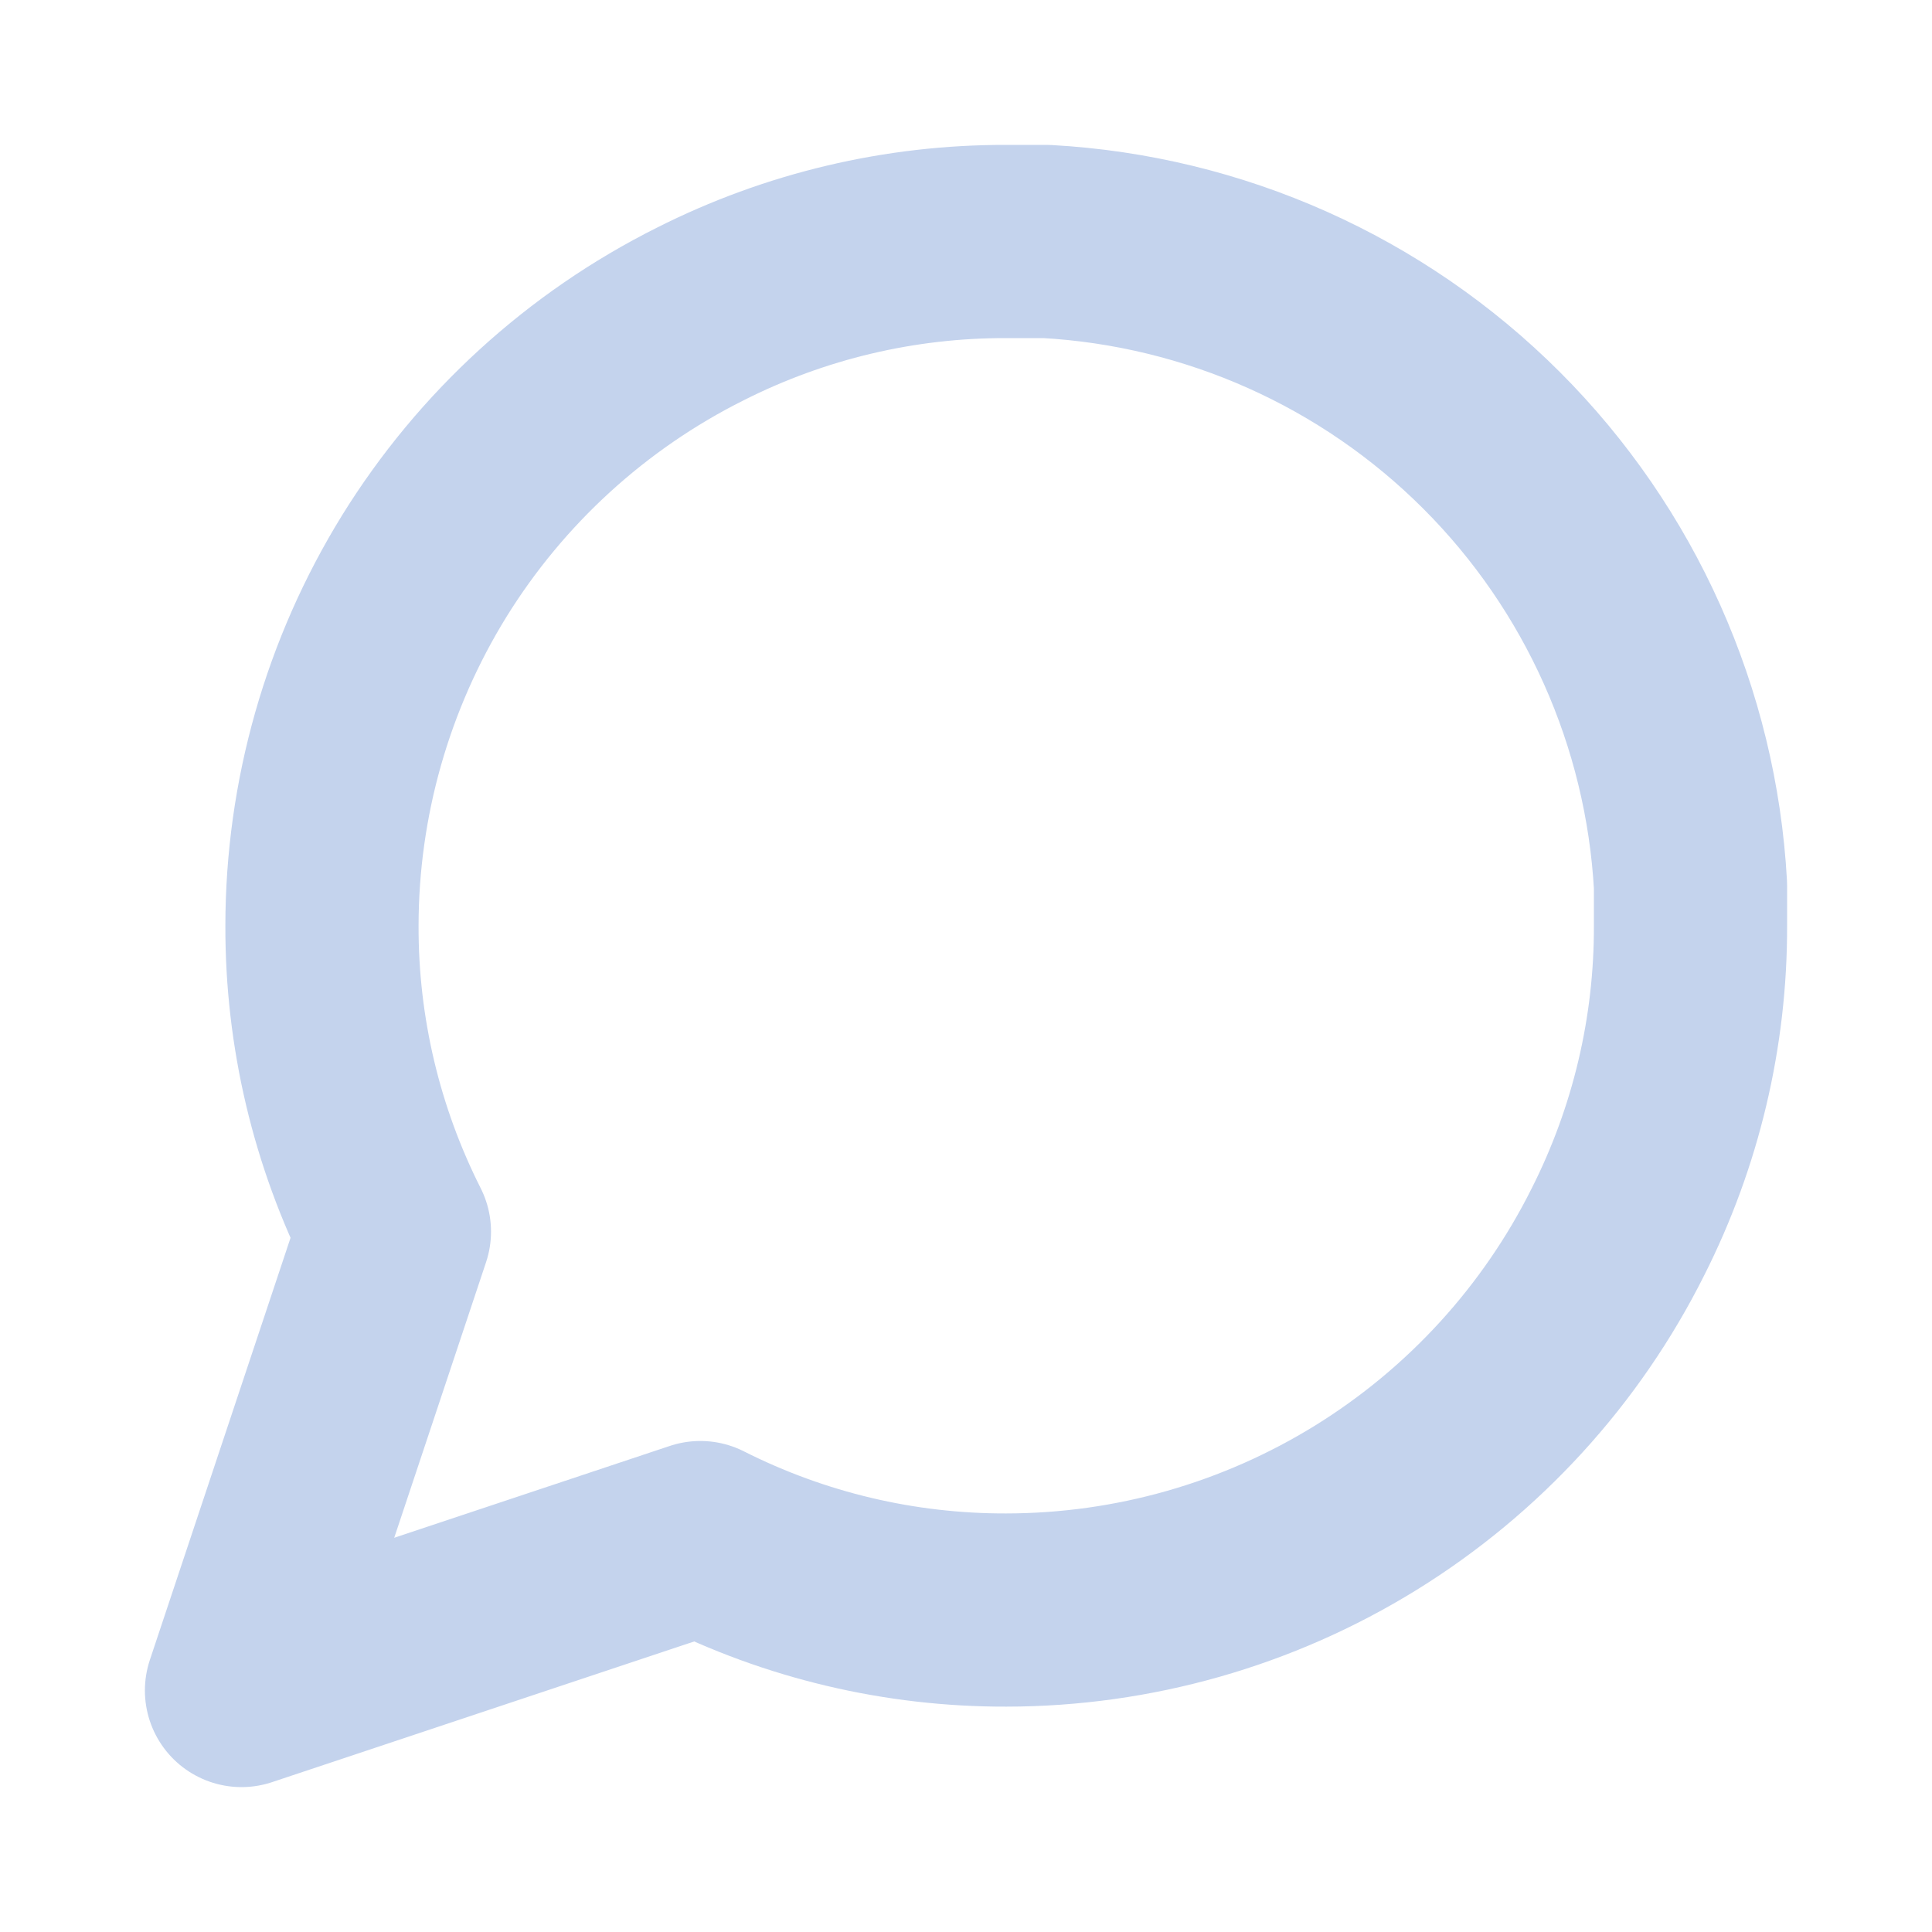
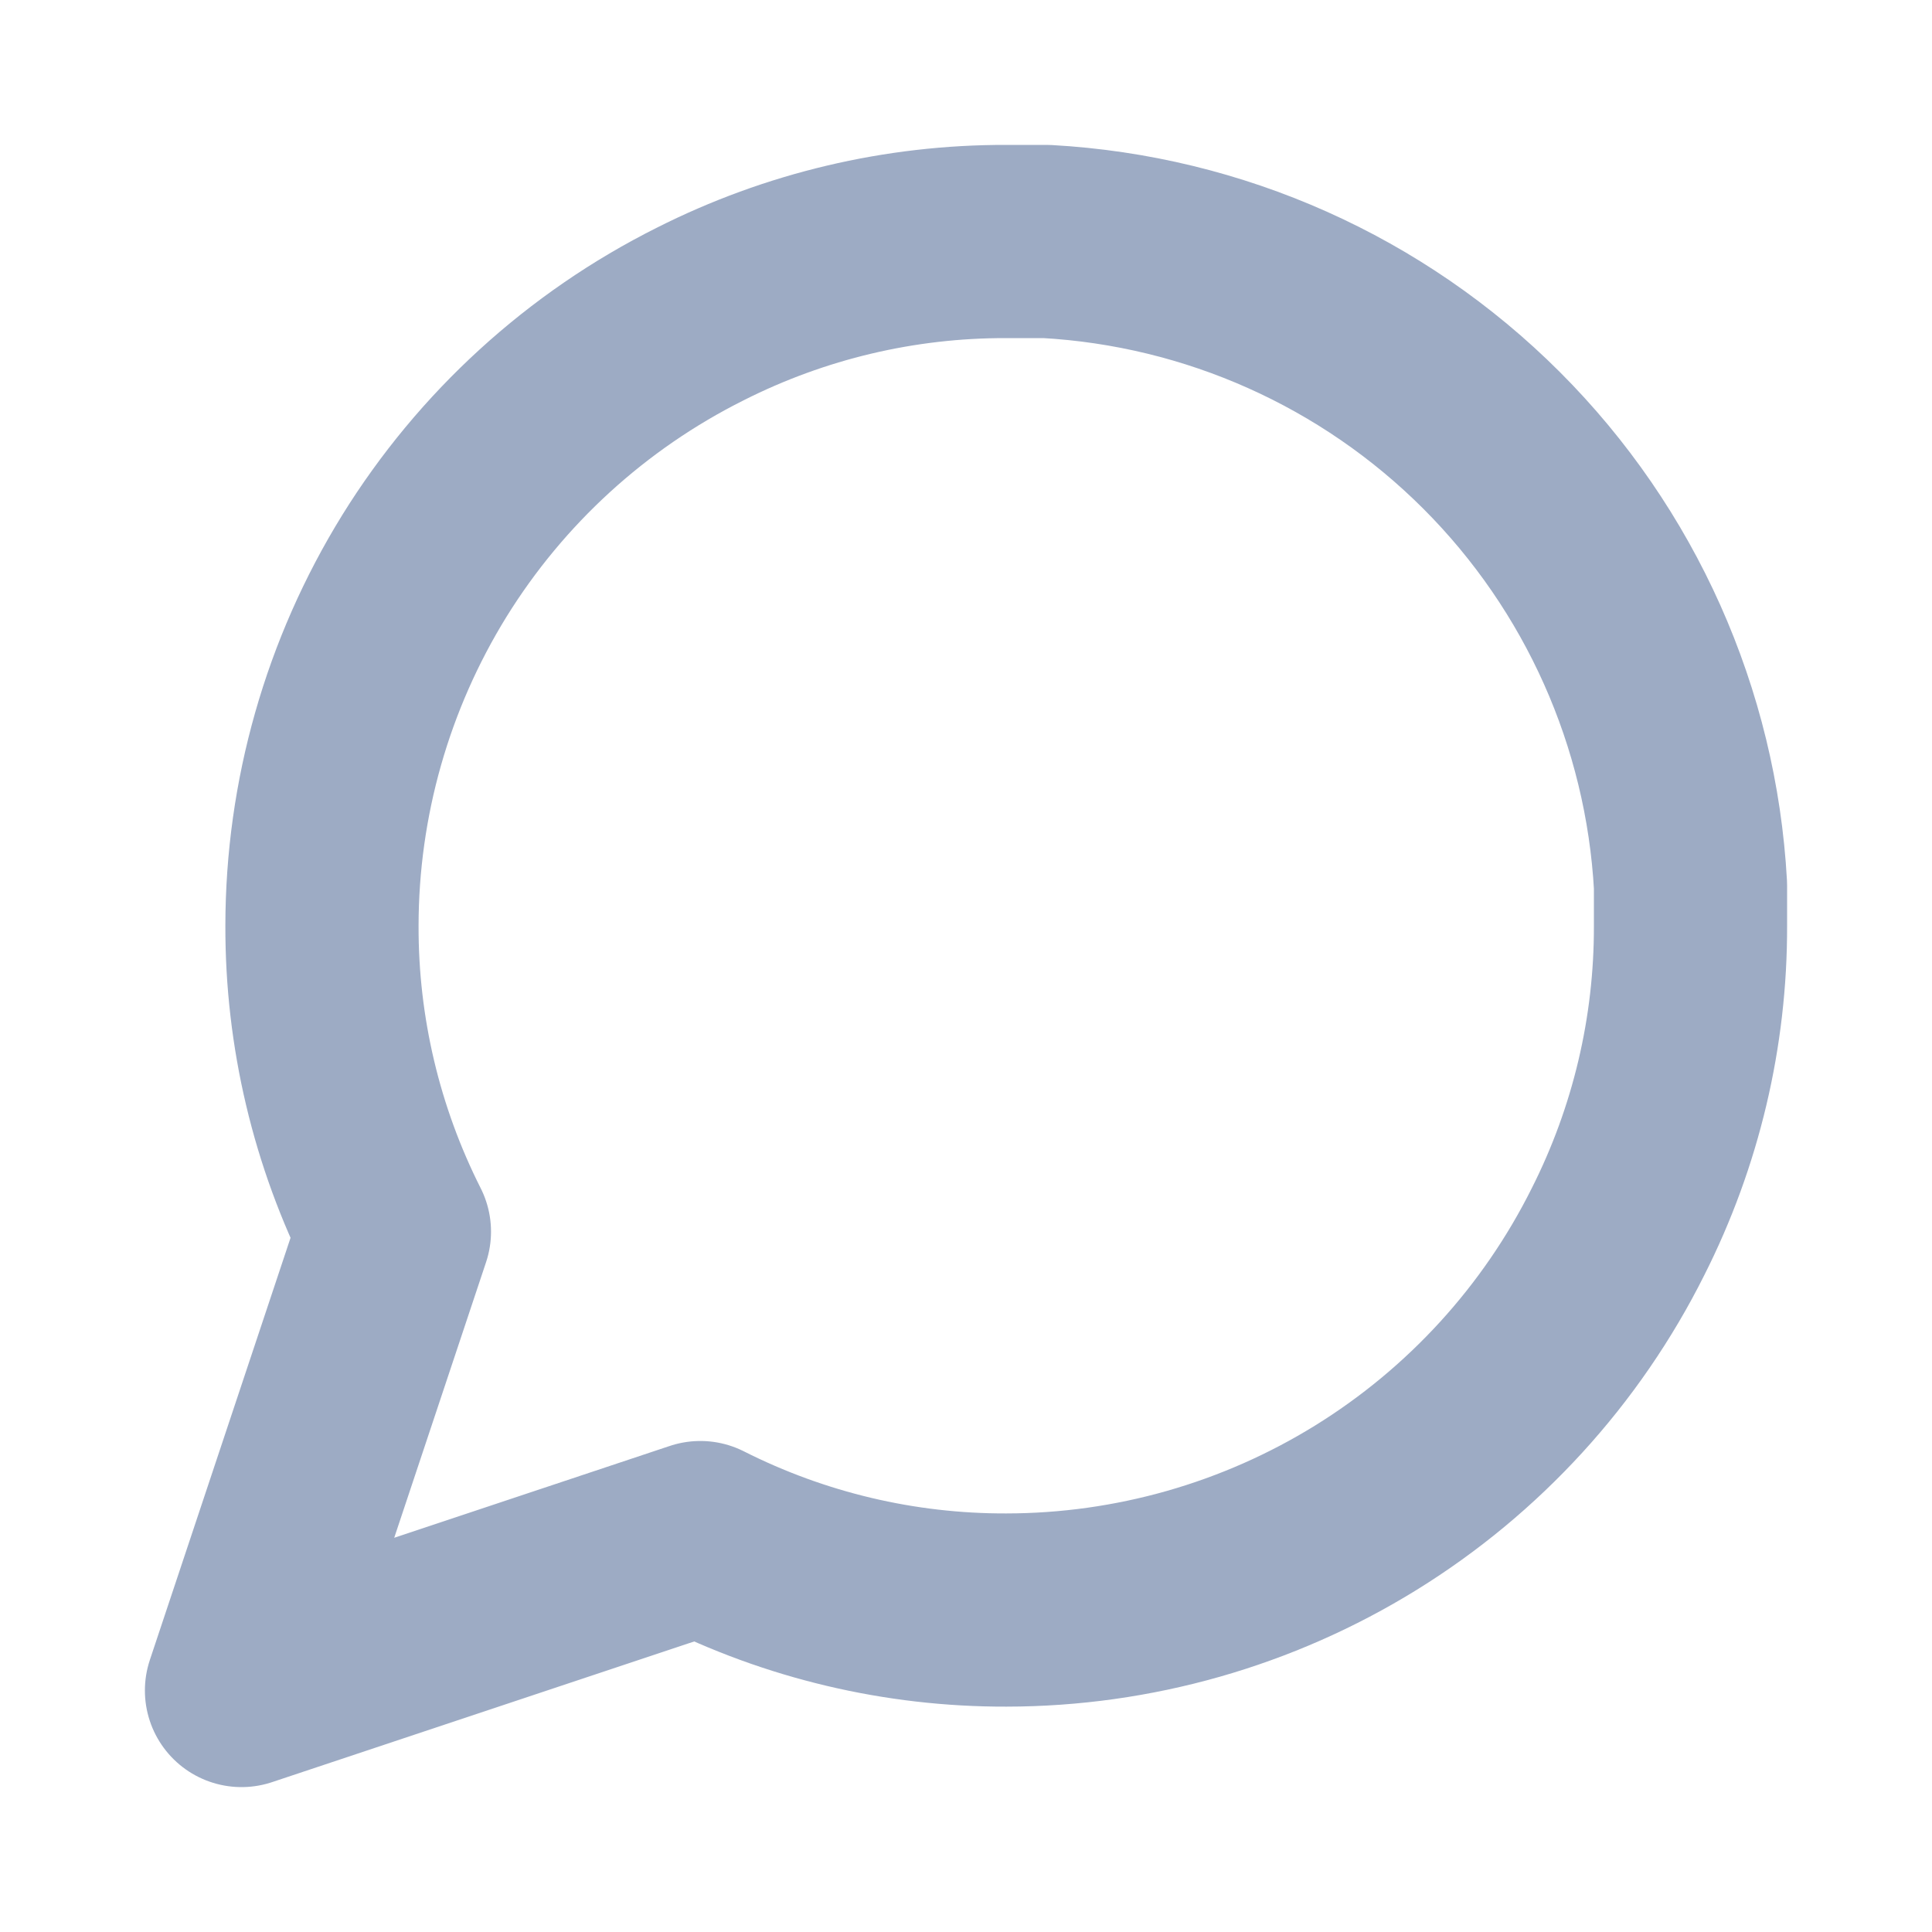
<svg xmlns="http://www.w3.org/2000/svg" width="20" height="20" viewBox="0 0 20 20" fill="none">
  <g id="tool">
-     <path id="Vector" d="M17.5 9.583C17.503 10.683 17.246 11.768 16.75 12.75C16.162 13.927 15.258 14.916 14.139 15.608C13.021 16.299 11.732 16.666 10.417 16.667C9.317 16.67 8.232 16.413 7.25 15.917L2.5 17.5L4.083 12.75C3.587 11.768 3.33 10.683 3.333 9.583C3.334 8.268 3.701 6.979 4.392 5.86C5.084 4.742 6.074 3.838 7.25 3.25C8.232 2.754 9.317 2.497 10.417 2.5H10.833C12.57 2.596 14.211 3.329 15.441 4.559C16.671 5.789 17.404 7.43 17.5 9.167V9.583Z" stroke="#C4D3ED" stroke-width="2" stroke-linecap="round" stroke-linejoin="round" />
+     <path id="Vector" d="M17.5 9.583C17.503 10.683 17.246 11.768 16.75 12.75C16.162 13.927 15.258 14.916 14.139 15.608C13.021 16.299 11.732 16.666 10.417 16.667C9.317 16.67 8.232 16.413 7.25 15.917L2.5 17.5L4.083 12.75C3.587 11.768 3.33 10.683 3.333 9.583C3.334 8.268 3.701 6.979 4.392 5.86C5.084 4.742 6.074 3.838 7.25 3.25C8.232 2.754 9.317 2.497 10.417 2.5H10.833C12.57 2.596 14.211 3.329 15.441 4.559C16.671 5.789 17.404 7.43 17.5 9.167V9.583Z" stroke="#9dabc4" stroke-width="2" stroke-linecap="round" stroke-linejoin="round" />
  </g>
</svg>
